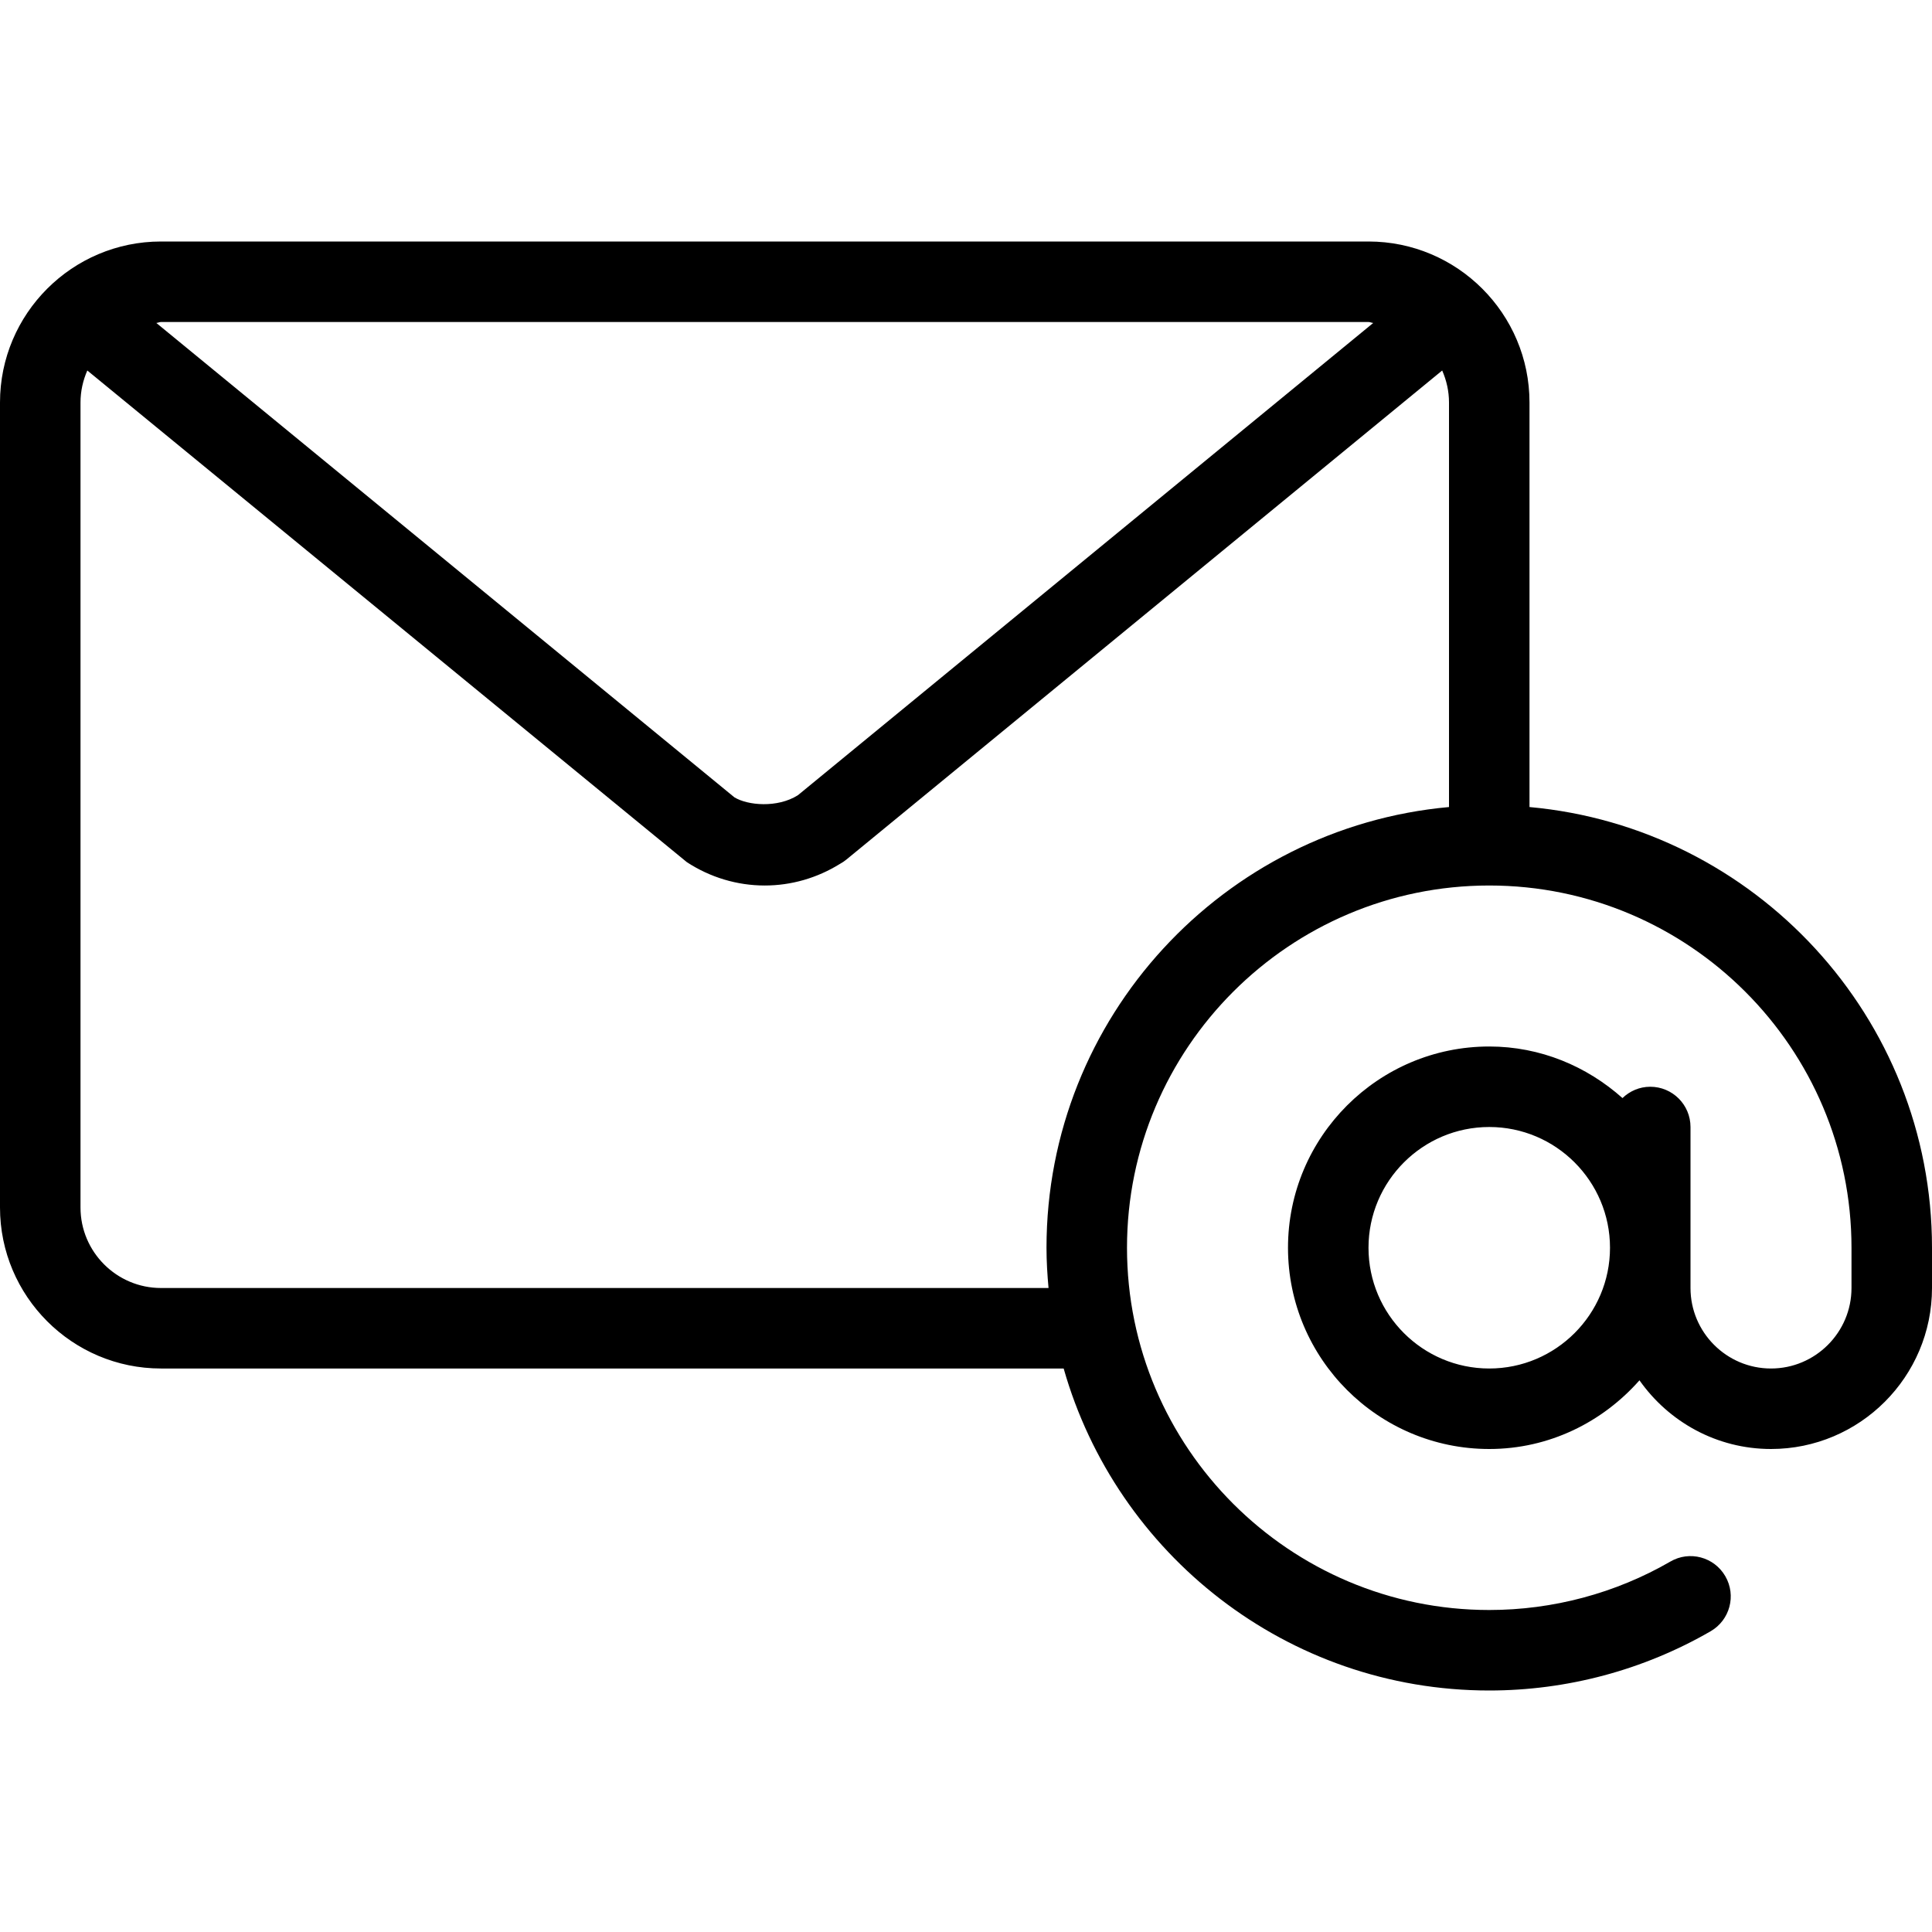
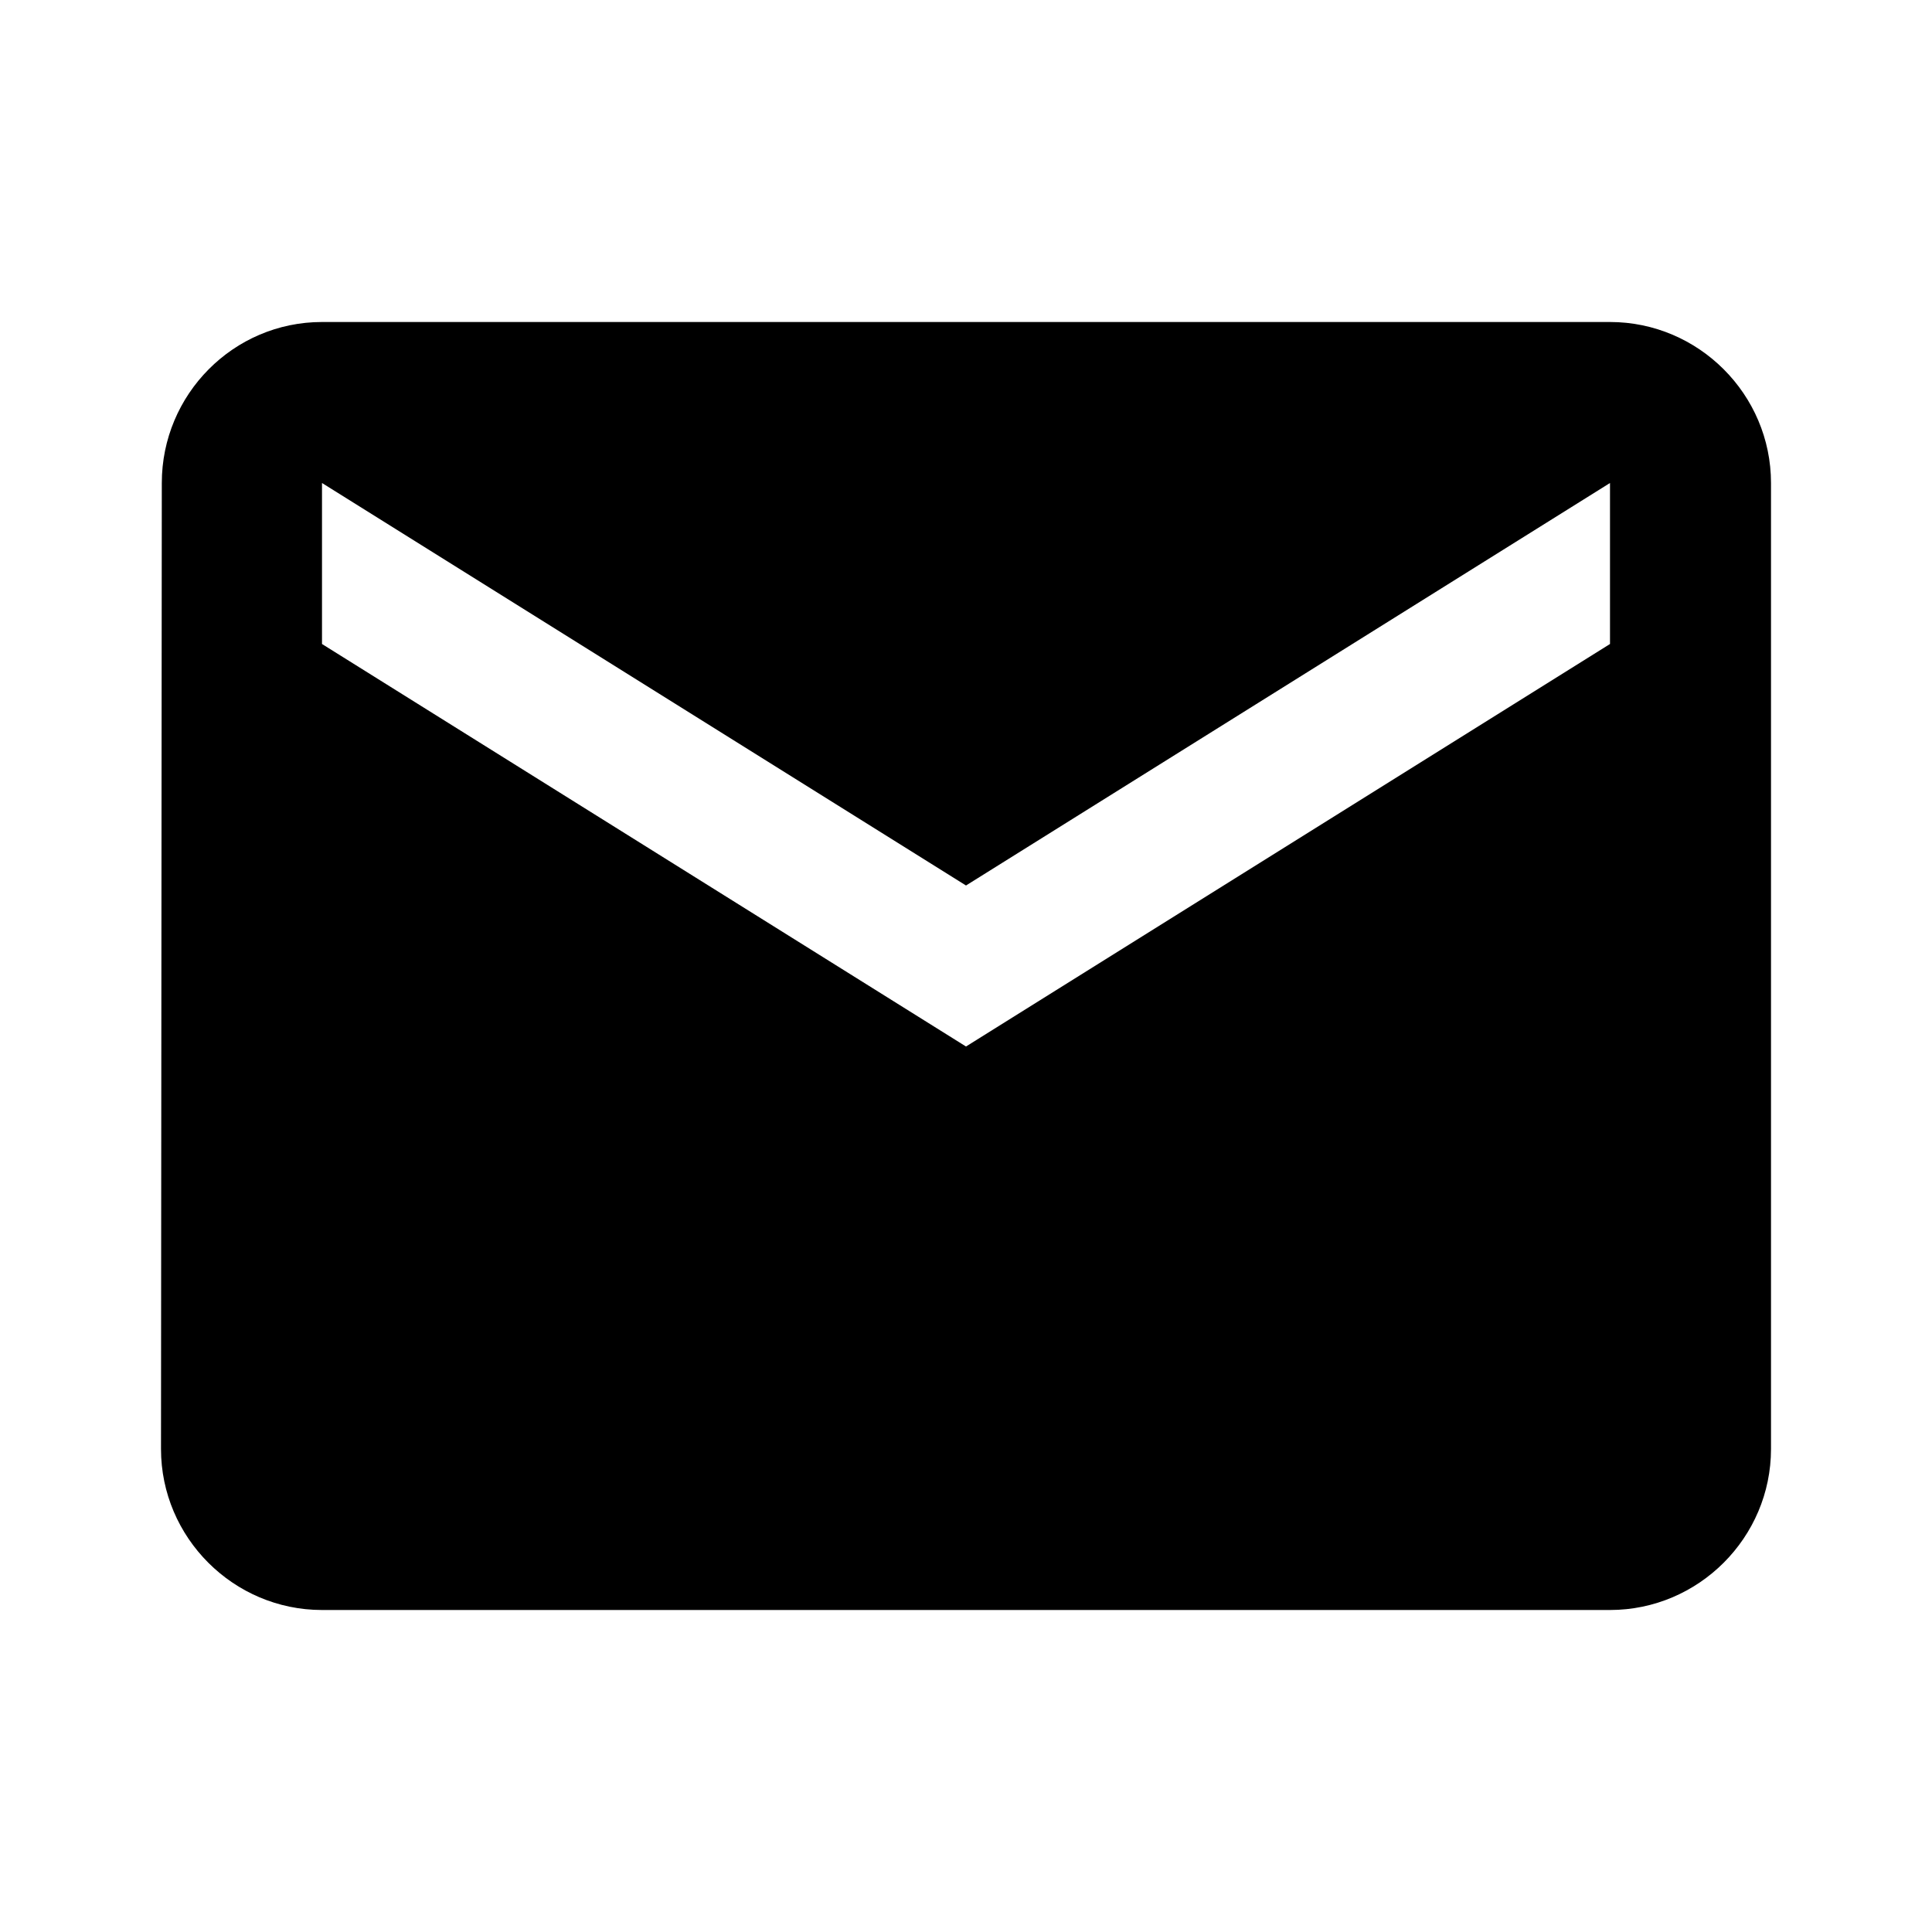
- <svg xmlns="http://www.w3.org/2000/svg" version="1.1" id="Layer_1" x="0px" y="0px" viewBox="0 0 512 512" style="enable-background:new 0 0 512 512;" xml:space="preserve">
-   <g>
-     <g>
-       <path d="M405.333,213.874V106.667c0-23.531-19.135-42.667-42.667-42.667h-320C19.135,64,0,83.135,0,106.667V320    c0,23.531,19.135,42.667,42.667,42.667h239.215C295.858,411.84,341.073,448,394.667,448c20.625,0,40.906-5.427,58.677-15.708    c5.094-2.948,6.844-9.469,3.885-14.573c-2.948-5.104-9.479-6.865-14.573-3.885c-14.521,8.396-31.115,12.833-47.99,12.833    c-52.938,0-96-43.063-96-96s43.063-96,96-96s96,43.063,96,96v10.667c0,11.76-9.573,21.333-21.333,21.333    c-11.76,0-21.333-9.573-21.333-21.333v-42.667c0-5.896-4.771-10.667-10.667-10.667c-2.869,0-5.447,1.161-7.362,3    c-9.428-8.401-21.714-13.667-35.305-13.667c-29.406,0-53.333,23.927-53.333,53.333S365.26,384,394.667,384    c15.896,0,30.03-7.131,39.81-18.202c7.727,10.977,20.44,18.202,34.857,18.202C492.865,384,512,364.865,512,341.333v-10.667    C512,269.569,465.044,219.288,405.333,213.874z M42.667,85.333h320c0.444,0,0.816,0.227,1.254,0.254L211.438,210.75    c-5.427,3.417-13.292,2.708-16.823,0.542L41.426,85.585C41.859,85.559,42.227,85.333,42.667,85.333z M384,213.874    c-59.711,5.414-106.667,55.695-106.667,116.793c0,3.6,0.221,7.148,0.54,10.667H42.667c-11.76,0-21.333-9.573-21.333-21.333    V106.667c0-3.021,0.667-5.874,1.805-8.48l158.883,130.293c6.208,4.052,13.344,6.188,20.646,6.188    c7.021,0,13.885-1.979,19.927-5.729c0.604-0.323,1.177-0.708,1.719-1.156l157.88-129.598c1.139,2.608,1.807,5.461,1.807,8.483    V213.874z M394.667,362.667c-17.646,0-32-14.354-32-32c0-17.646,14.354-32,32-32s32,14.354,32,32    C426.667,348.313,412.313,362.667,394.667,362.667z" />
-     </g>
-   </g>
-   <g>
- </g>
-   <g>
- </g>
-   <g>
- </g>
-   <g>
- </g>
-   <g>
- </g>
-   <g>
- </g>
-   <g>
- </g>
-   <g>
- </g>
-   <g>
- </g>
-   <g>
- </g>
-   <g>
- </g>
-   <g>
- </g>
-   <g>
- </g>
-   <g>
- </g>
-   <g>
- </g>
+ <svg xmlns="http://www.w3.org/2000/svg" viewBox="0 0 24 24" fill="black" width="36px" height="36px">
+   <path d="M0 0h24v24H0z" fill="none" />
+   <path d="M20 4H4c-1.1 0-1.99.9-1.99 2L2 18c0 1.1.9 2 2 2h16c1.1 0 2-.9 2-2V6c0-1.1-.9-2-2-2zm0 4l-8 5-8-5V6l8 5 8-5v2z" />
</svg>
